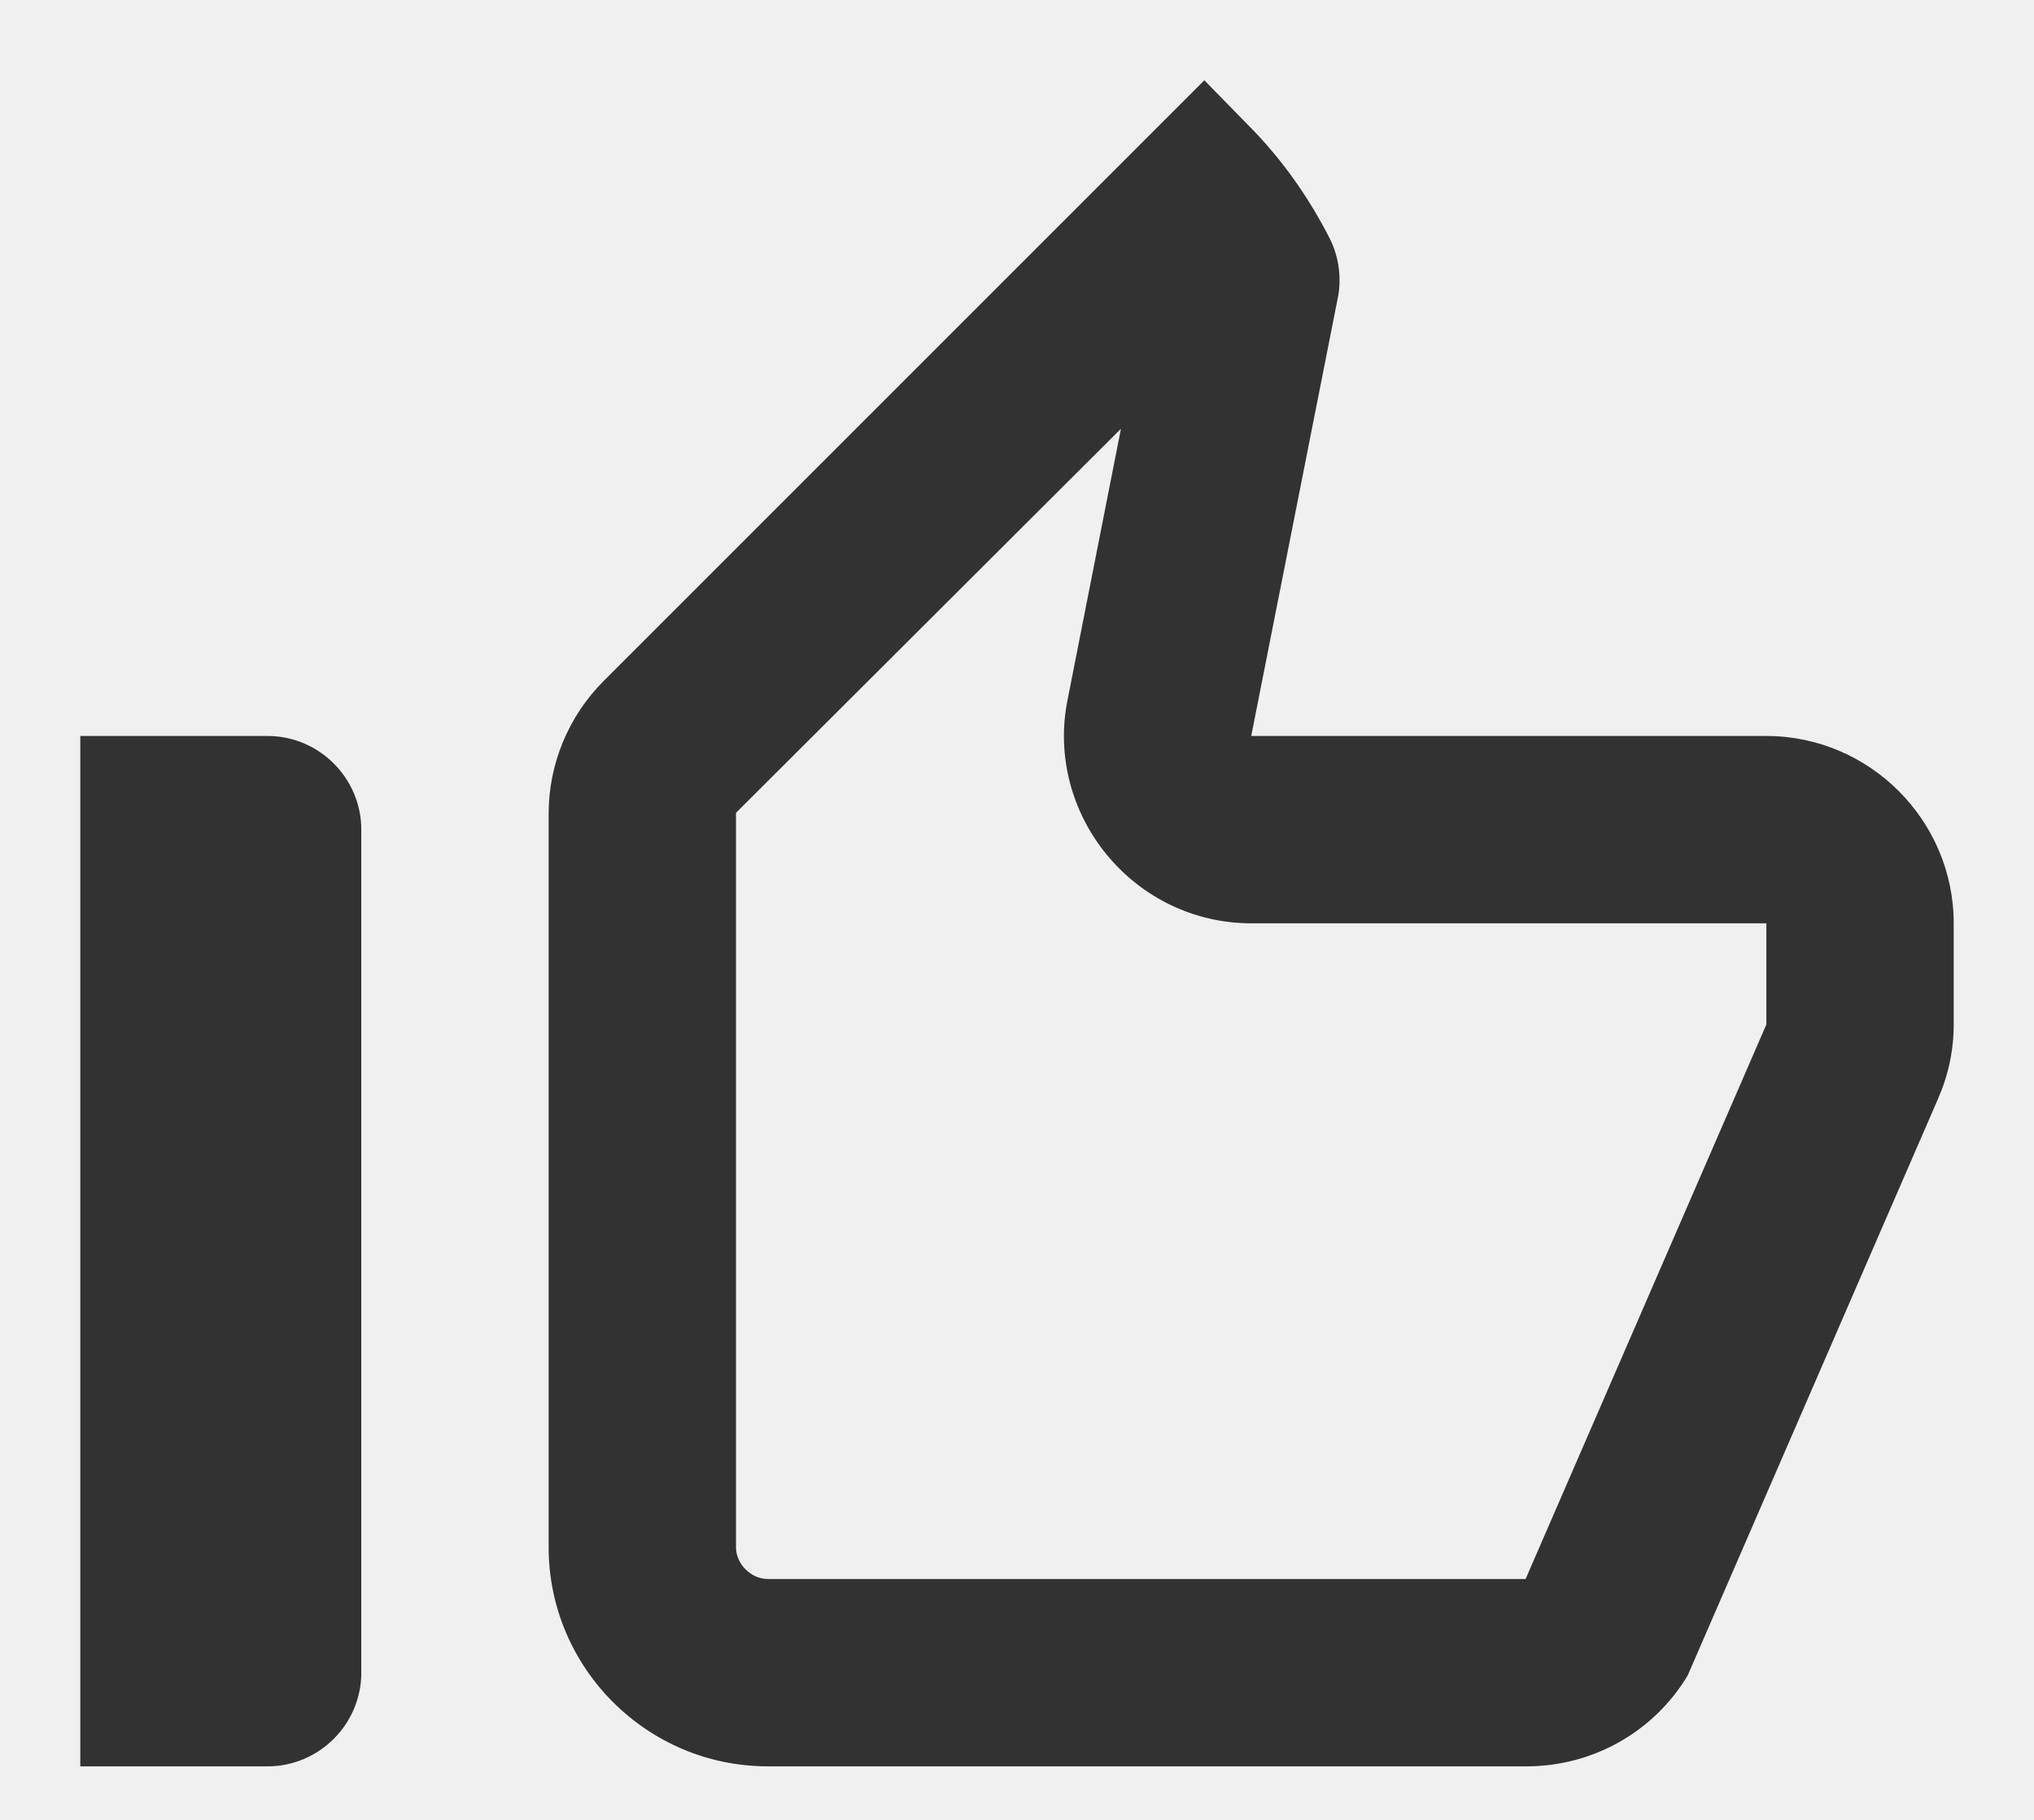
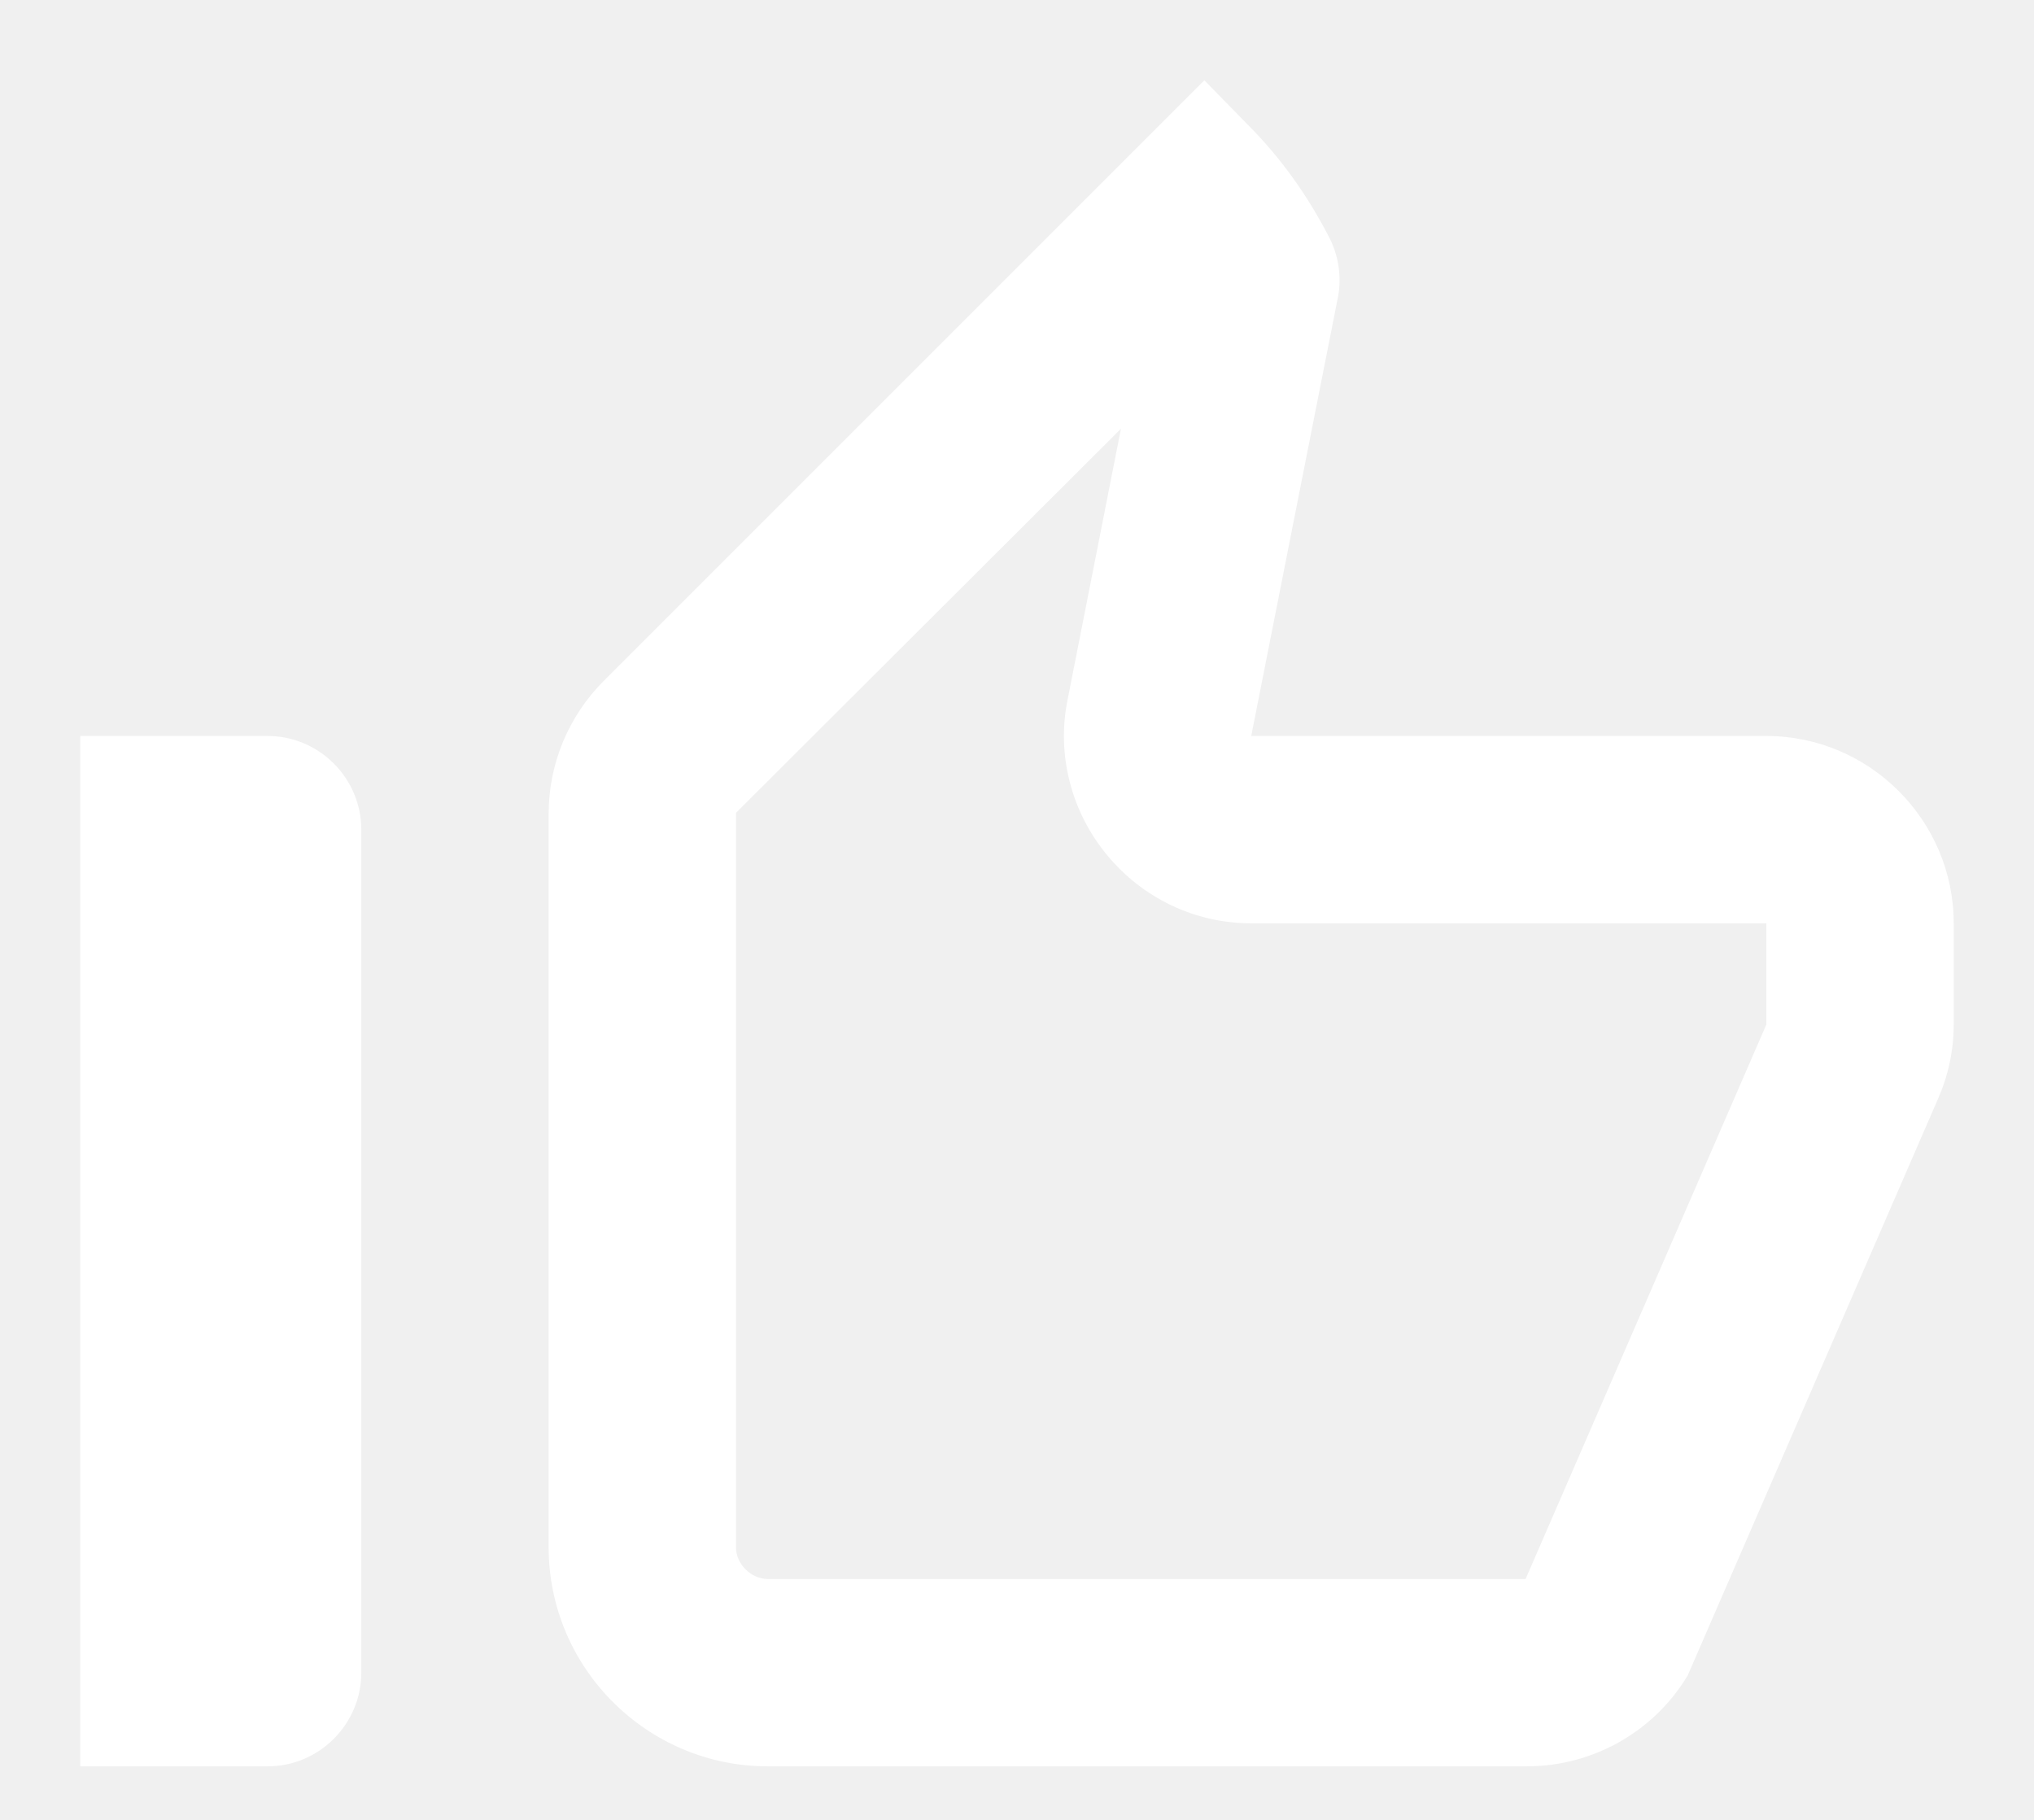
<svg xmlns="http://www.w3.org/2000/svg" width="19" height="17" viewBox="0 0 19 17" fill="none">
-   <path d="M10.471 4.005L9.973 6.534C9.867 7.05 10.008 7.584 10.34 7.986C10.672 8.389 11.162 8.625 11.688 8.625H16.5V9.57L14.251 14.75H7.173C7.015 14.75 6.875 14.61 6.875 14.453V7.593L10.471 4.005V4.005ZM11.25 0.75L5.641 6.359C5.309 6.691 5.125 7.138 5.125 7.601V14.453C5.125 15.581 6.044 16.5 7.173 16.5H14.26C14.881 16.5 15.45 16.176 15.765 15.651L18.101 10.27C18.198 10.051 18.25 9.815 18.25 9.57V8.625C18.25 7.662 17.462 6.875 16.5 6.875H11.688L12.492 2.806C12.536 2.614 12.51 2.404 12.422 2.229C12.221 1.835 11.967 1.476 11.652 1.161L11.25 0.75ZM2.5 6.875H0.75V16.5H2.5C2.981 16.5 3.375 16.106 3.375 15.625V7.75C3.375 7.269 2.981 6.875 2.5 6.875Z" fill="#323232" />
+   <path d="M10.471 4.005L9.973 6.534C9.867 7.05 10.008 7.584 10.34 7.986C10.672 8.389 11.162 8.625 11.688 8.625H16.5V9.57L14.251 14.75H7.173C7.015 14.75 6.875 14.61 6.875 14.453V7.593L10.471 4.005V4.005ZM11.25 0.75L5.641 6.359C5.309 6.691 5.125 7.138 5.125 7.601V14.453C5.125 15.581 6.044 16.5 7.173 16.5H14.26C14.881 16.5 15.45 16.176 15.765 15.651L18.101 10.27C18.198 10.051 18.25 9.815 18.25 9.57V8.625C18.25 7.662 17.462 6.875 16.5 6.875H11.688L12.492 2.806C12.536 2.614 12.51 2.404 12.422 2.229C12.221 1.835 11.967 1.476 11.652 1.161L11.25 0.75ZM2.5 6.875H0.75V16.5H2.5C2.981 16.5 3.375 16.106 3.375 15.625V7.75C3.375 7.269 2.981 6.875 2.5 6.875Z" fill="#FFFFFF" />
</svg>
